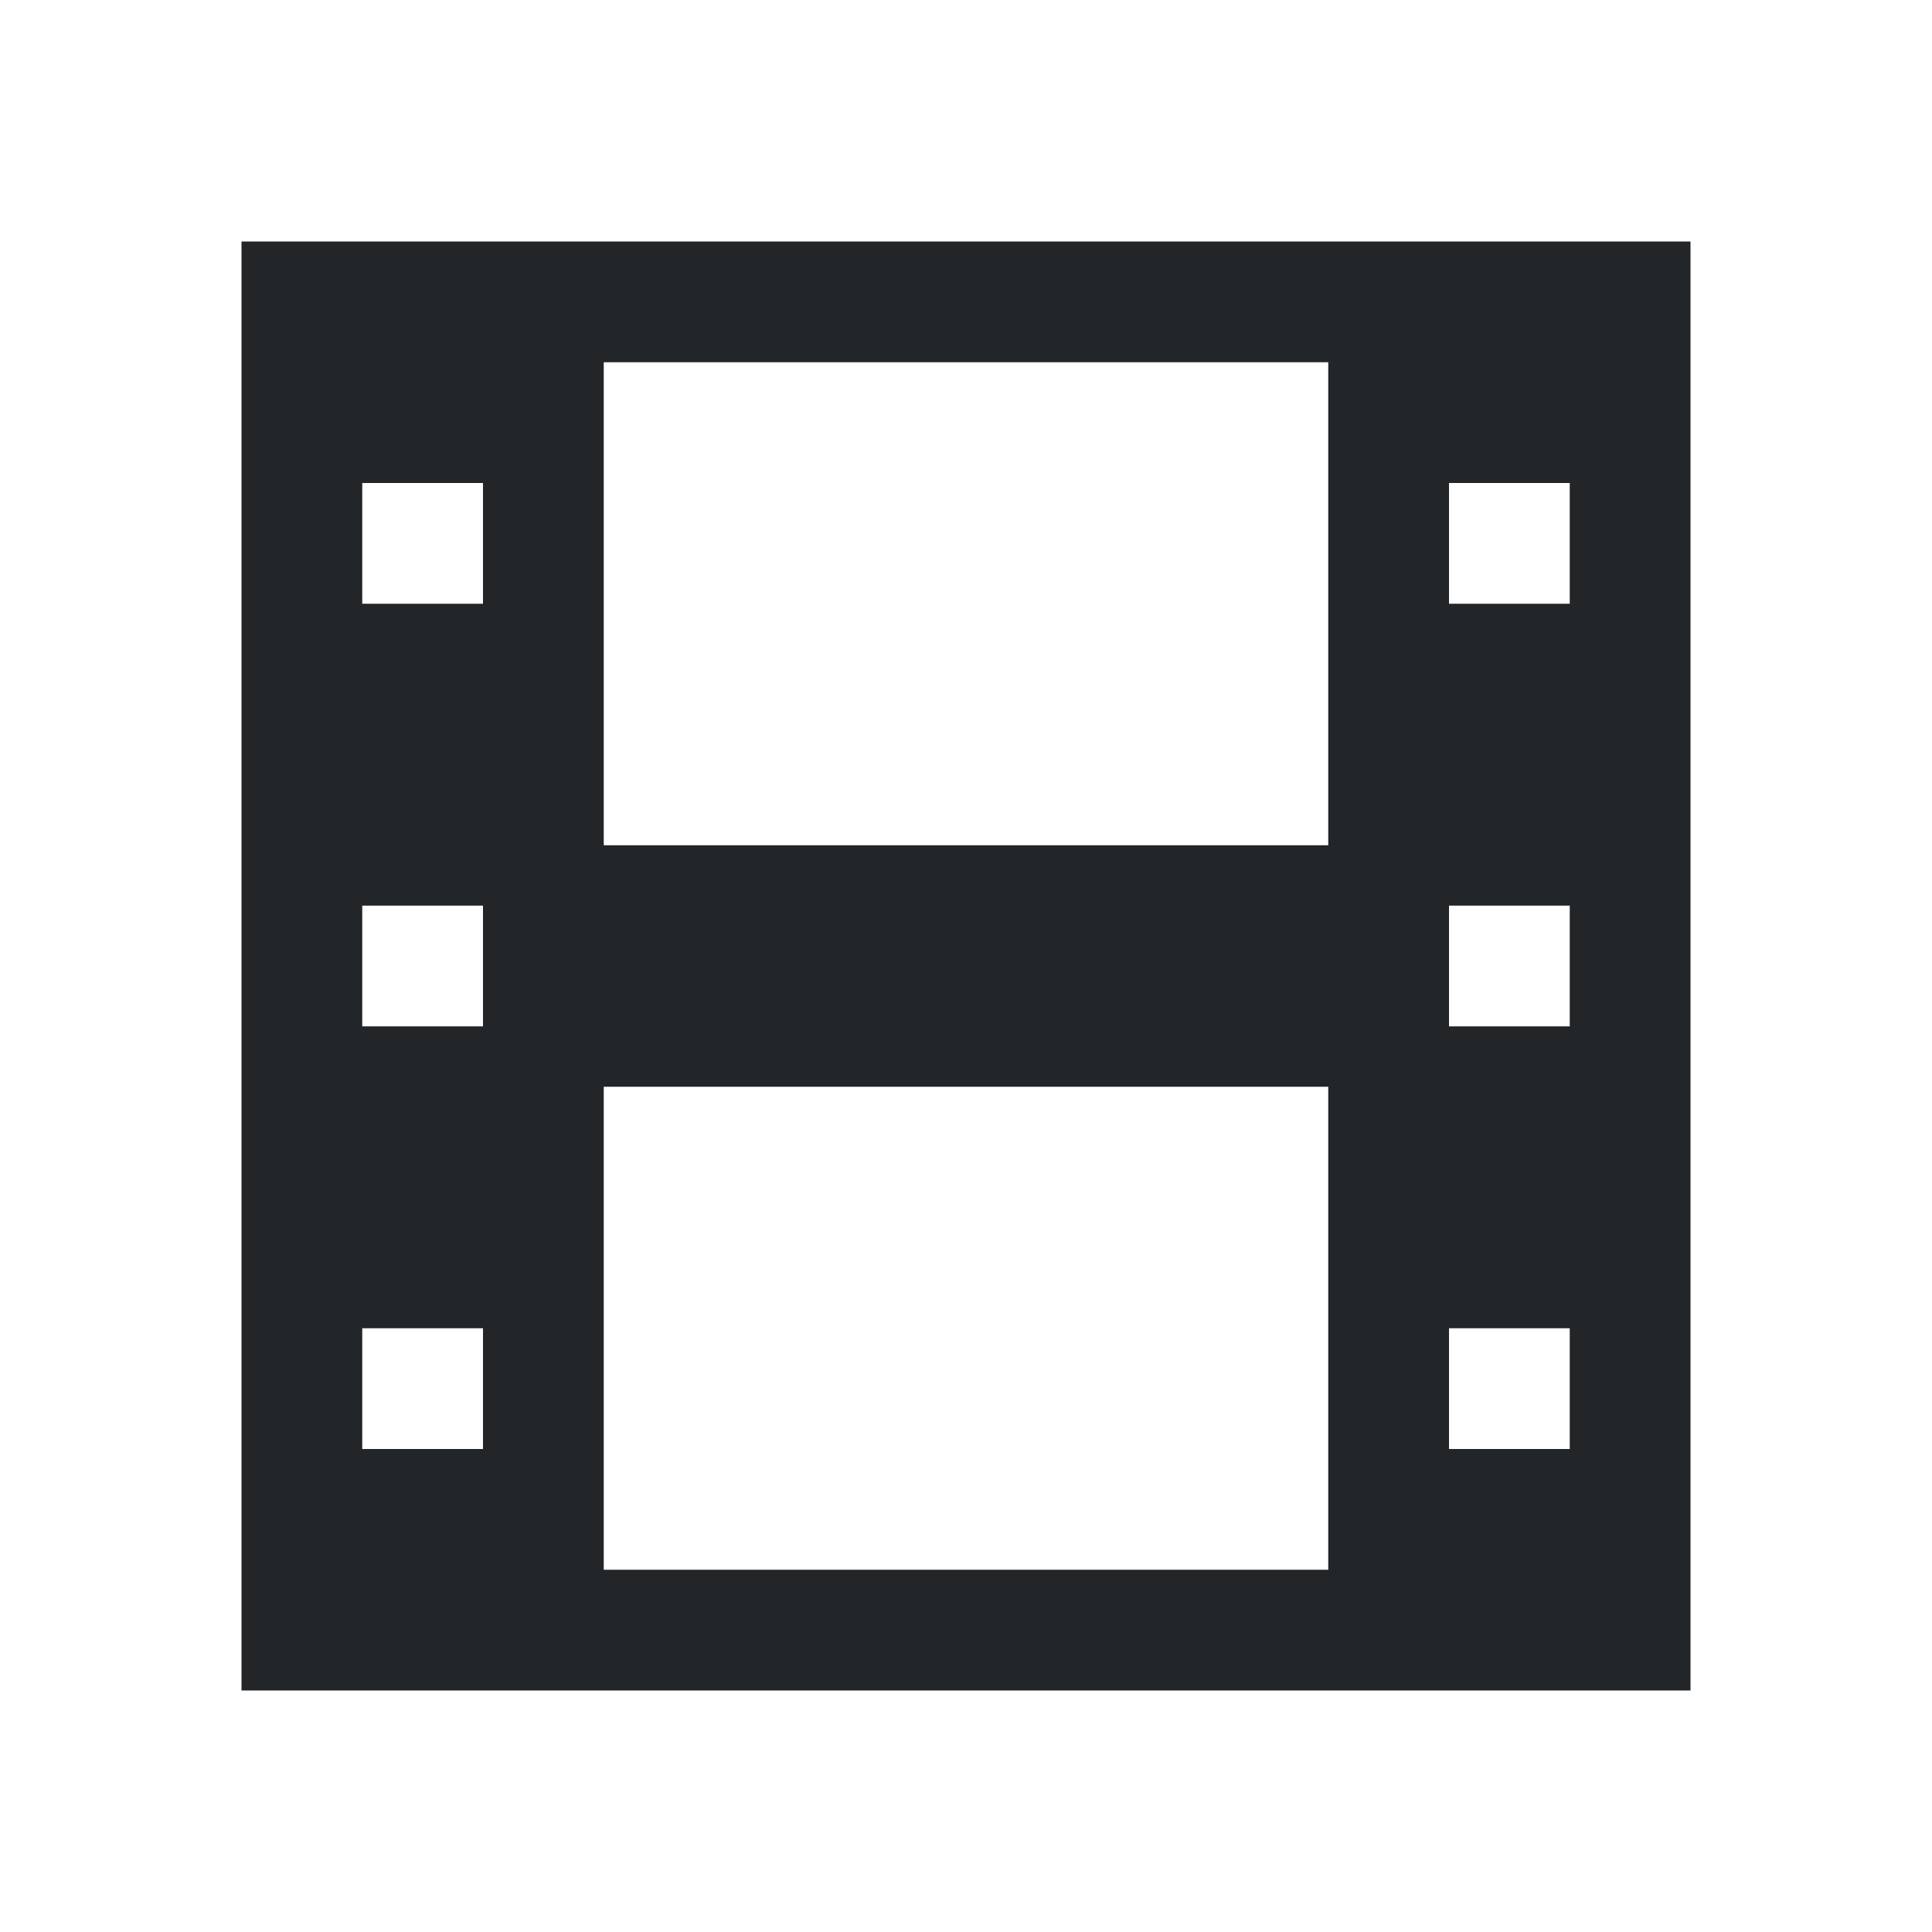
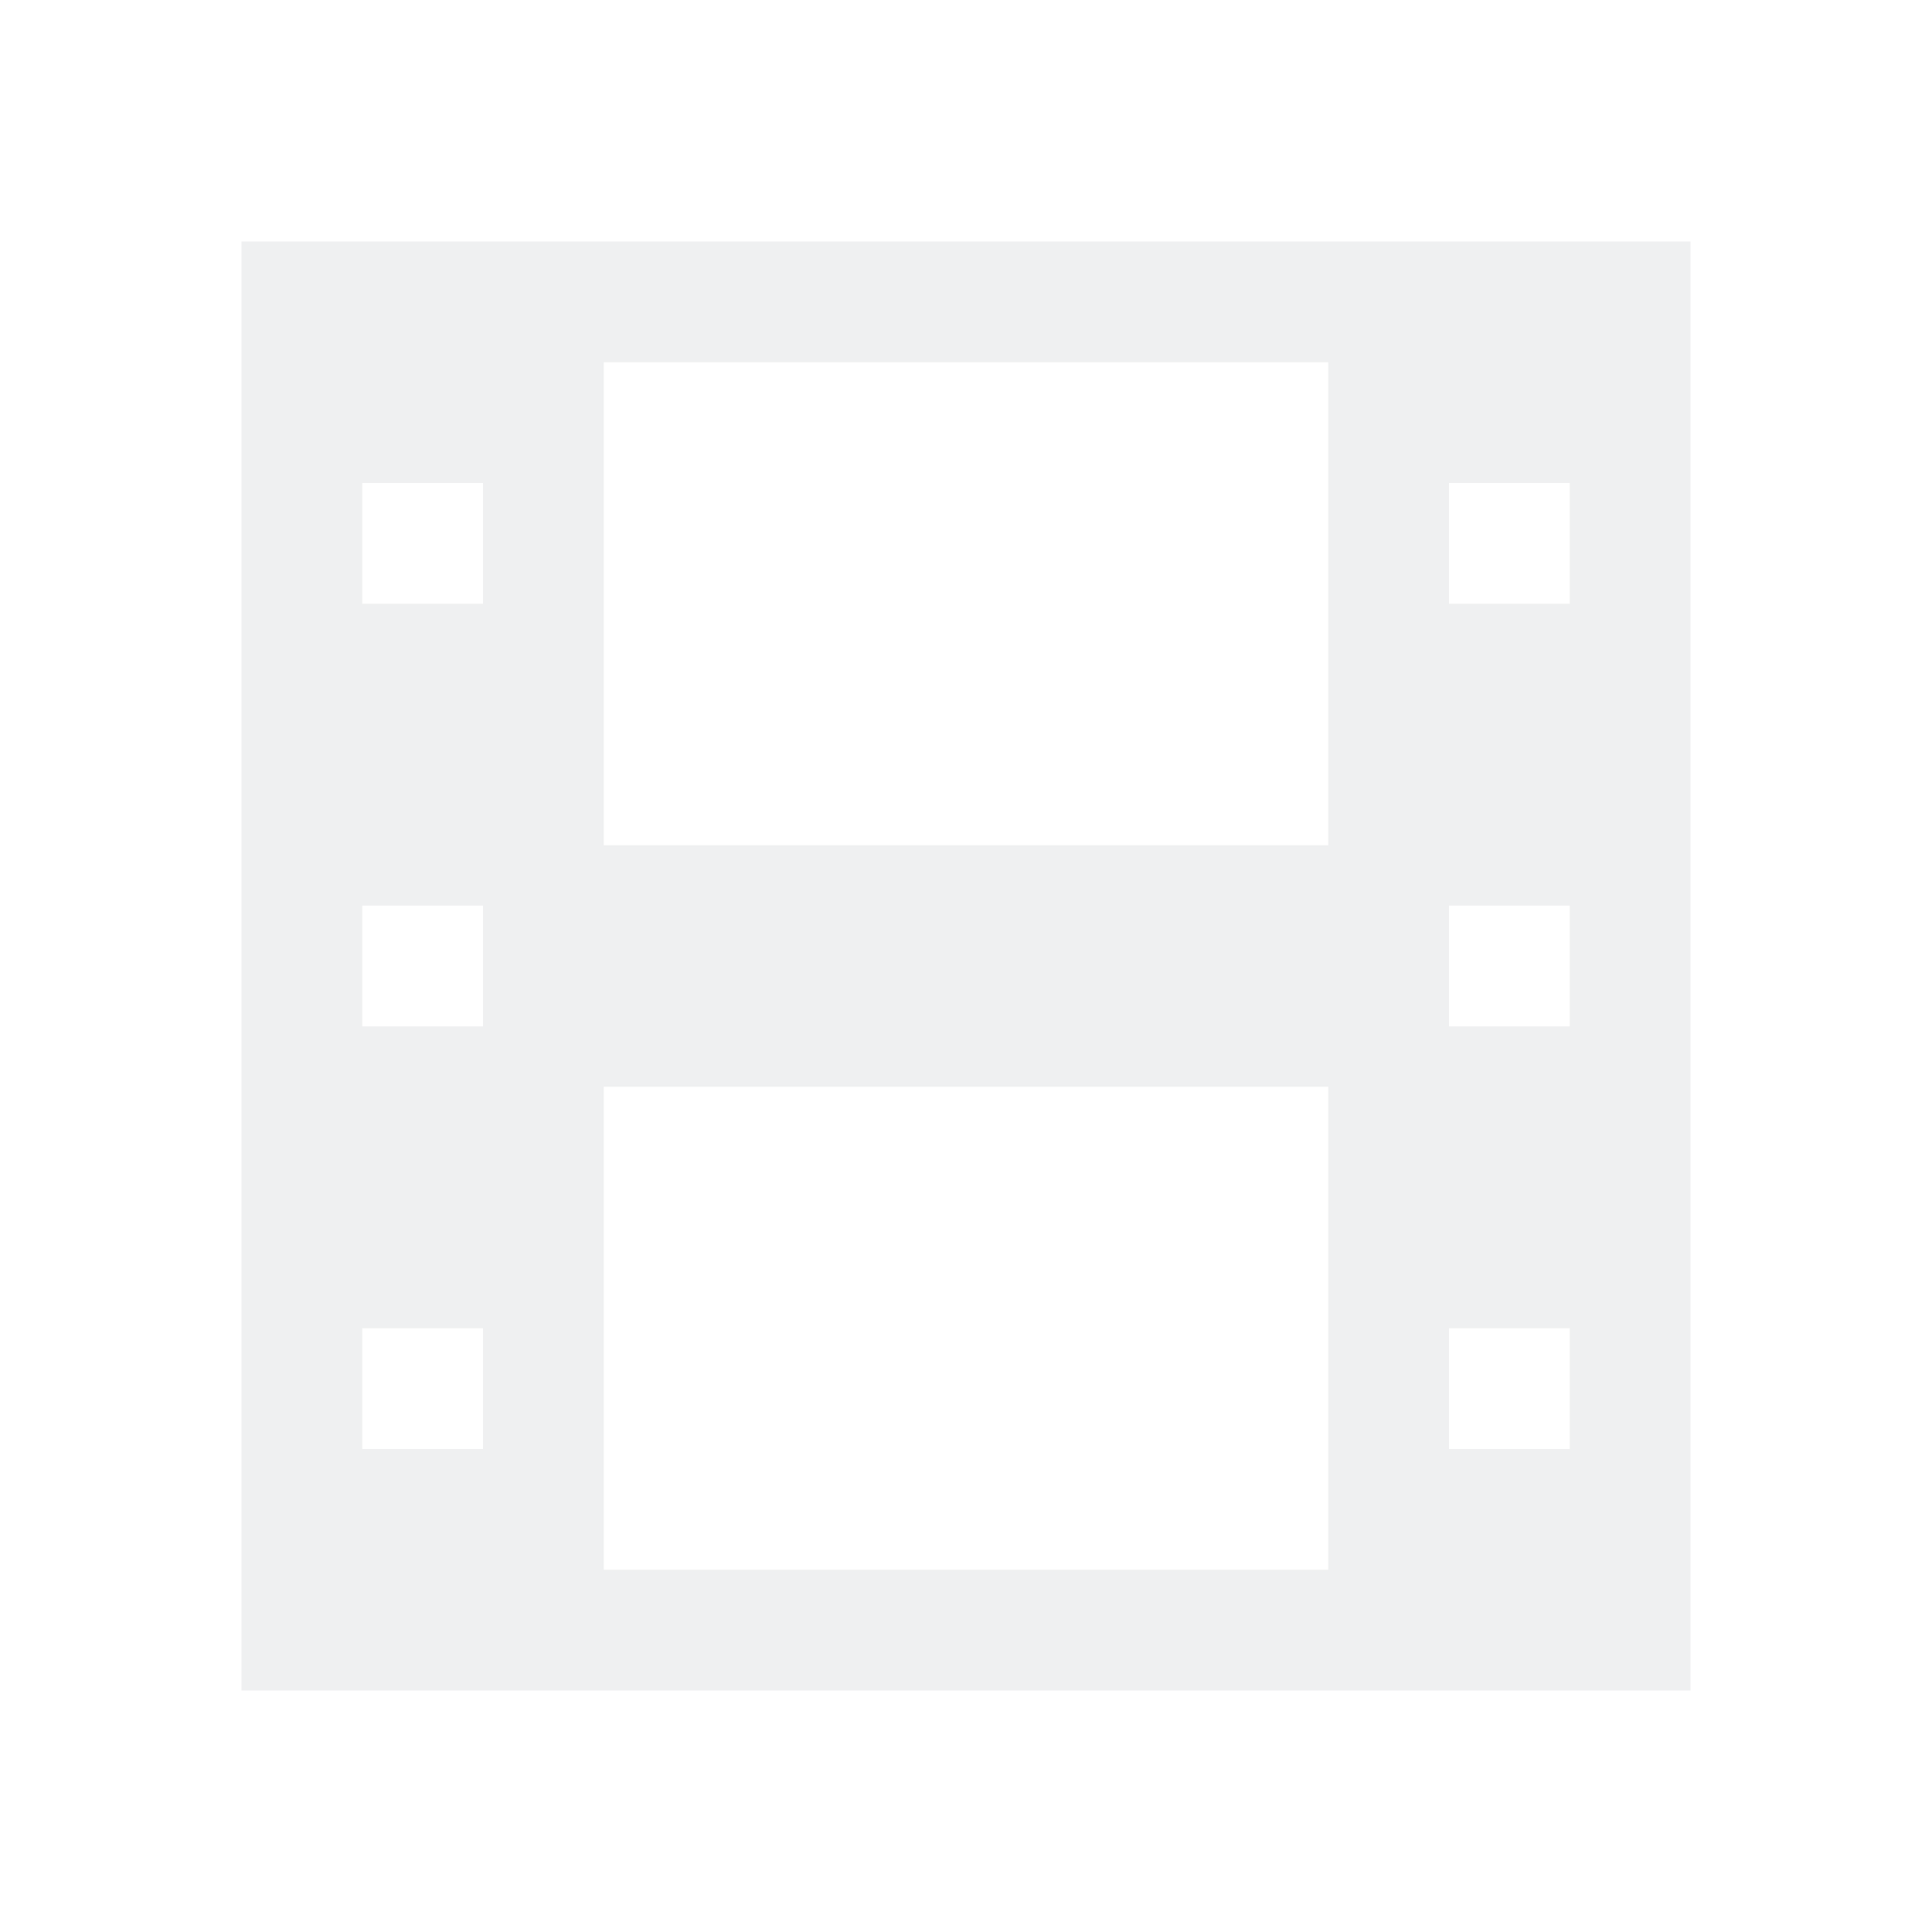
<svg xmlns="http://www.w3.org/2000/svg" viewBox="0 0 16 16">
  <defs id="defs3051">
    <style type="text/css" id="current-color-scheme">
      .ColorScheme-Text {
-         color:#232629;
+         color:#eff0f1;
      }
      </style>
  </defs>
  <path style="fill:currentColor;fill-opacity:1;stroke:none" d="M 2 2 L 2 14 L 14 14 L 14 2 L 2 2 z M 5 3 L 11 3 L 11 7 L 5 7 L 5 3 z M 3 4 L 4 4 L 4 5 L 3 5 L 3 4 z M 12 4 L 13 4 L 13 5 L 12 5 L 12 4 z M 3 7.5 L 4 7.5 L 4 8.5 L 3 8.5 L 3 7.5 z M 12 7.5 L 13 7.5 L 13 8.5 L 12 8.5 L 12 7.5 z M 5 9 L 11 9 L 11 13 L 5 13 L 5 9 z M 3 11 L 4 11 L 4 12 L 3 12 L 3 11 z M 12 11 L 13 11 L 13 12 L 12 12 L 12 11 z " class="ColorScheme-Text" />
</svg>
